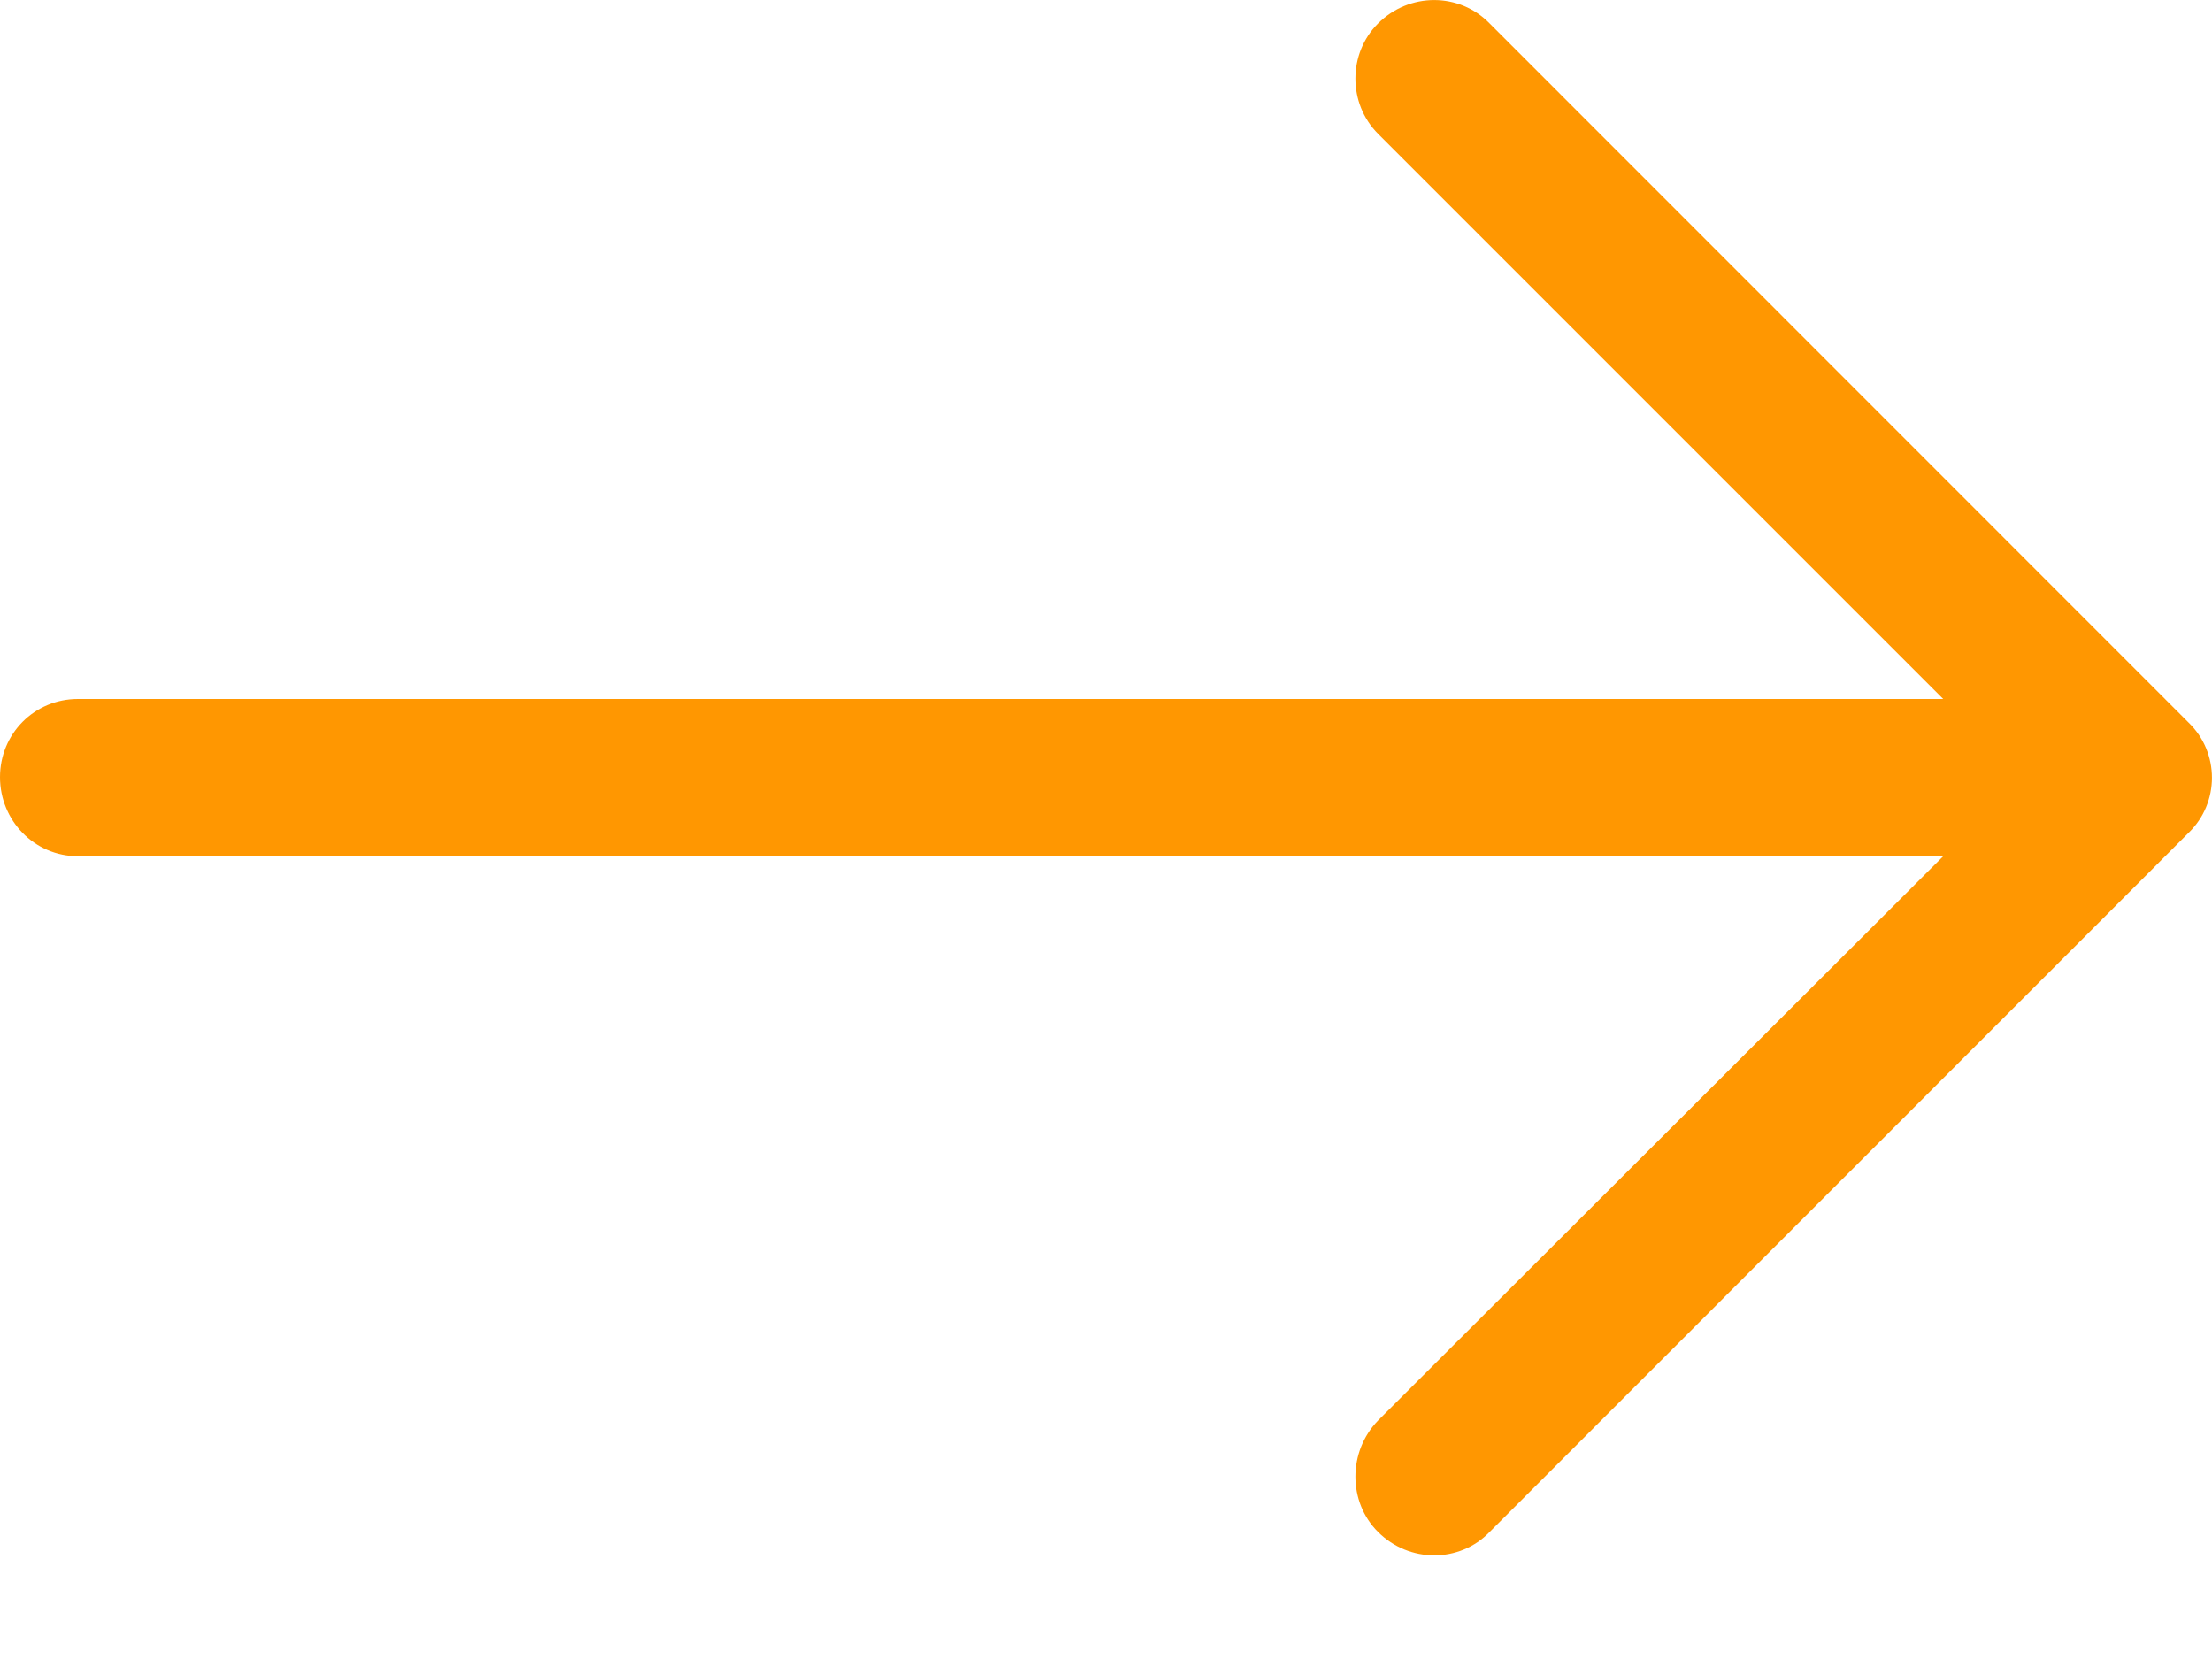
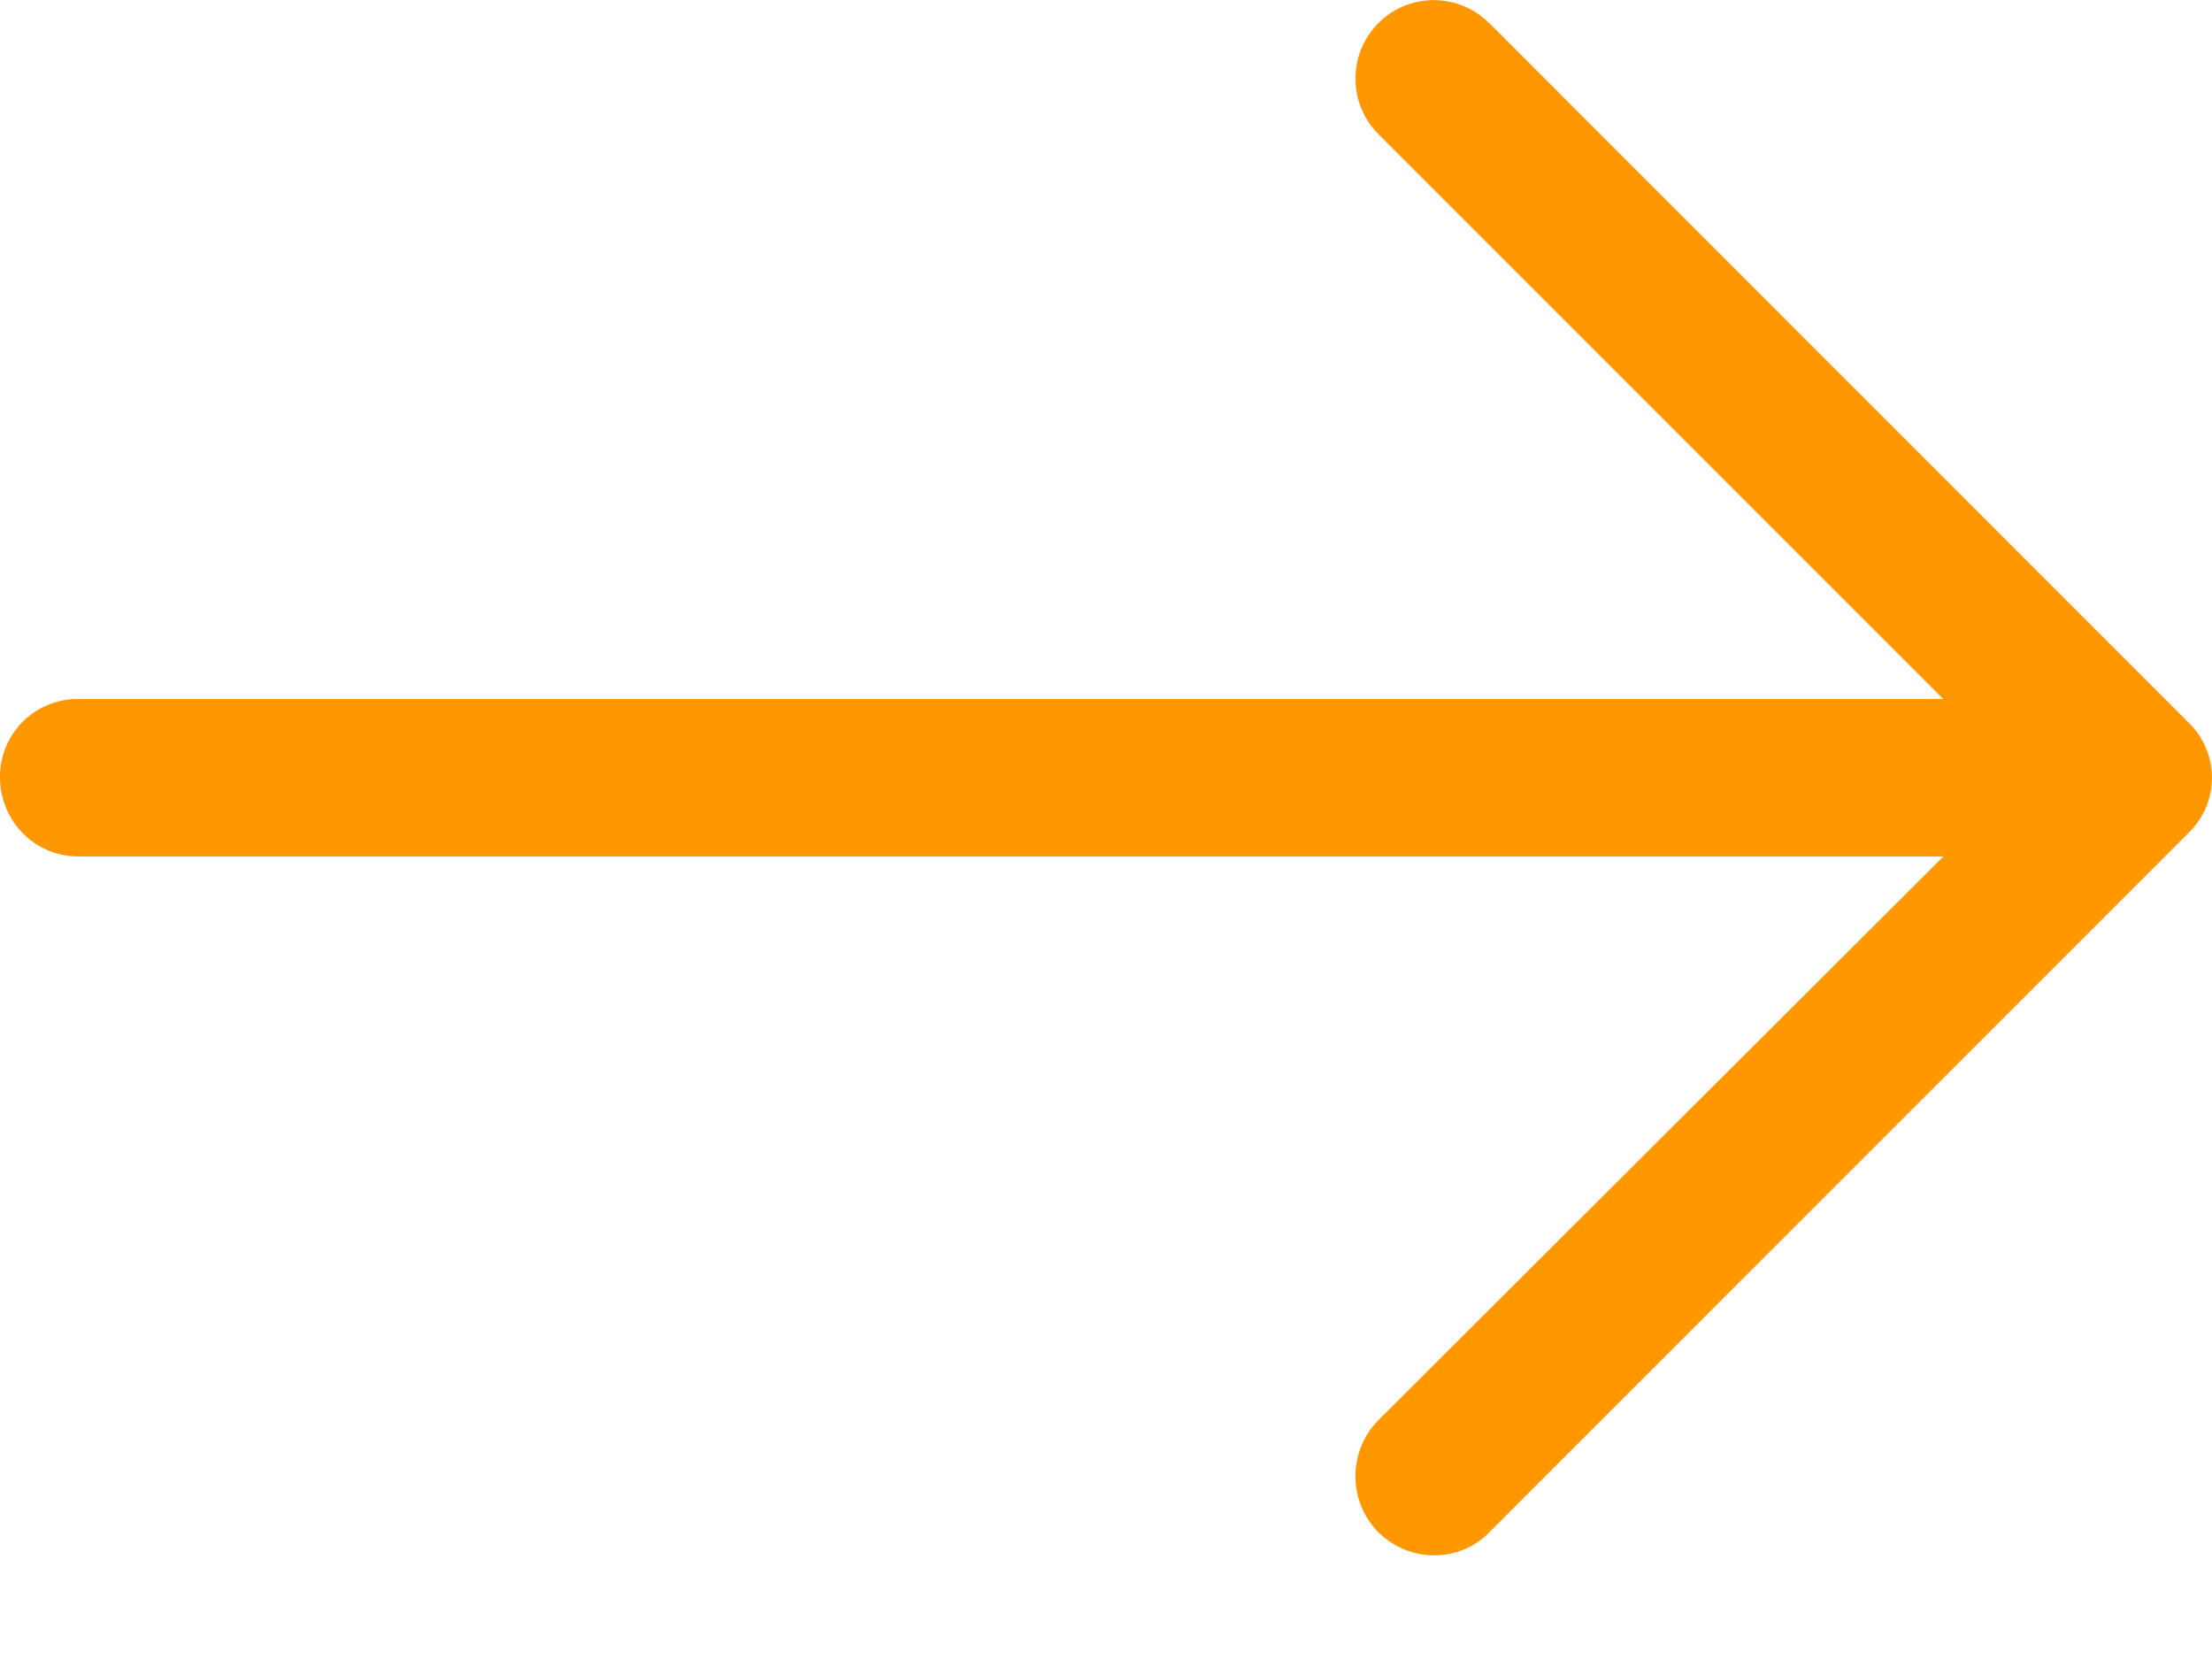
- <svg xmlns="http://www.w3.org/2000/svg" width="12" height="9" viewBox="0 0 12 9" fill="none">
-   <path d="M8.081 0.127C7.917 -0.042 7.645 -0.042 7.476 0.127C7.312 0.29 7.312 0.562 7.476 0.726L10.542 3.792H0.423C0.187 3.792 0 3.98 0 4.216C0 4.452 0.187 4.645 0.423 4.645H10.542L7.476 7.706C7.312 7.875 7.312 8.148 7.476 8.311C7.645 8.48 7.918 8.48 8.081 8.311L11.873 4.518C12.042 4.355 12.042 4.083 11.873 3.92L8.081 0.127Z" fill="#FF9701" />
+ <svg xmlns="http://www.w3.org/2000/svg" width="12" height="9" fill="none">
+   <path d="M8.08.127a.424.424 0 0 0-.604 0 .427.427 0 0 0 0 .599l3.066 3.066H.423A.421.421 0 0 0 0 4.216c0 .236.187.43.423.43h10.12l-3.067 3.06a.434.434 0 0 0 0 .605c.17.169.442.169.605 0l3.792-3.793a.416.416 0 0 0 0-.598L8.081.127Z" fill="#FF9701" />
</svg>
